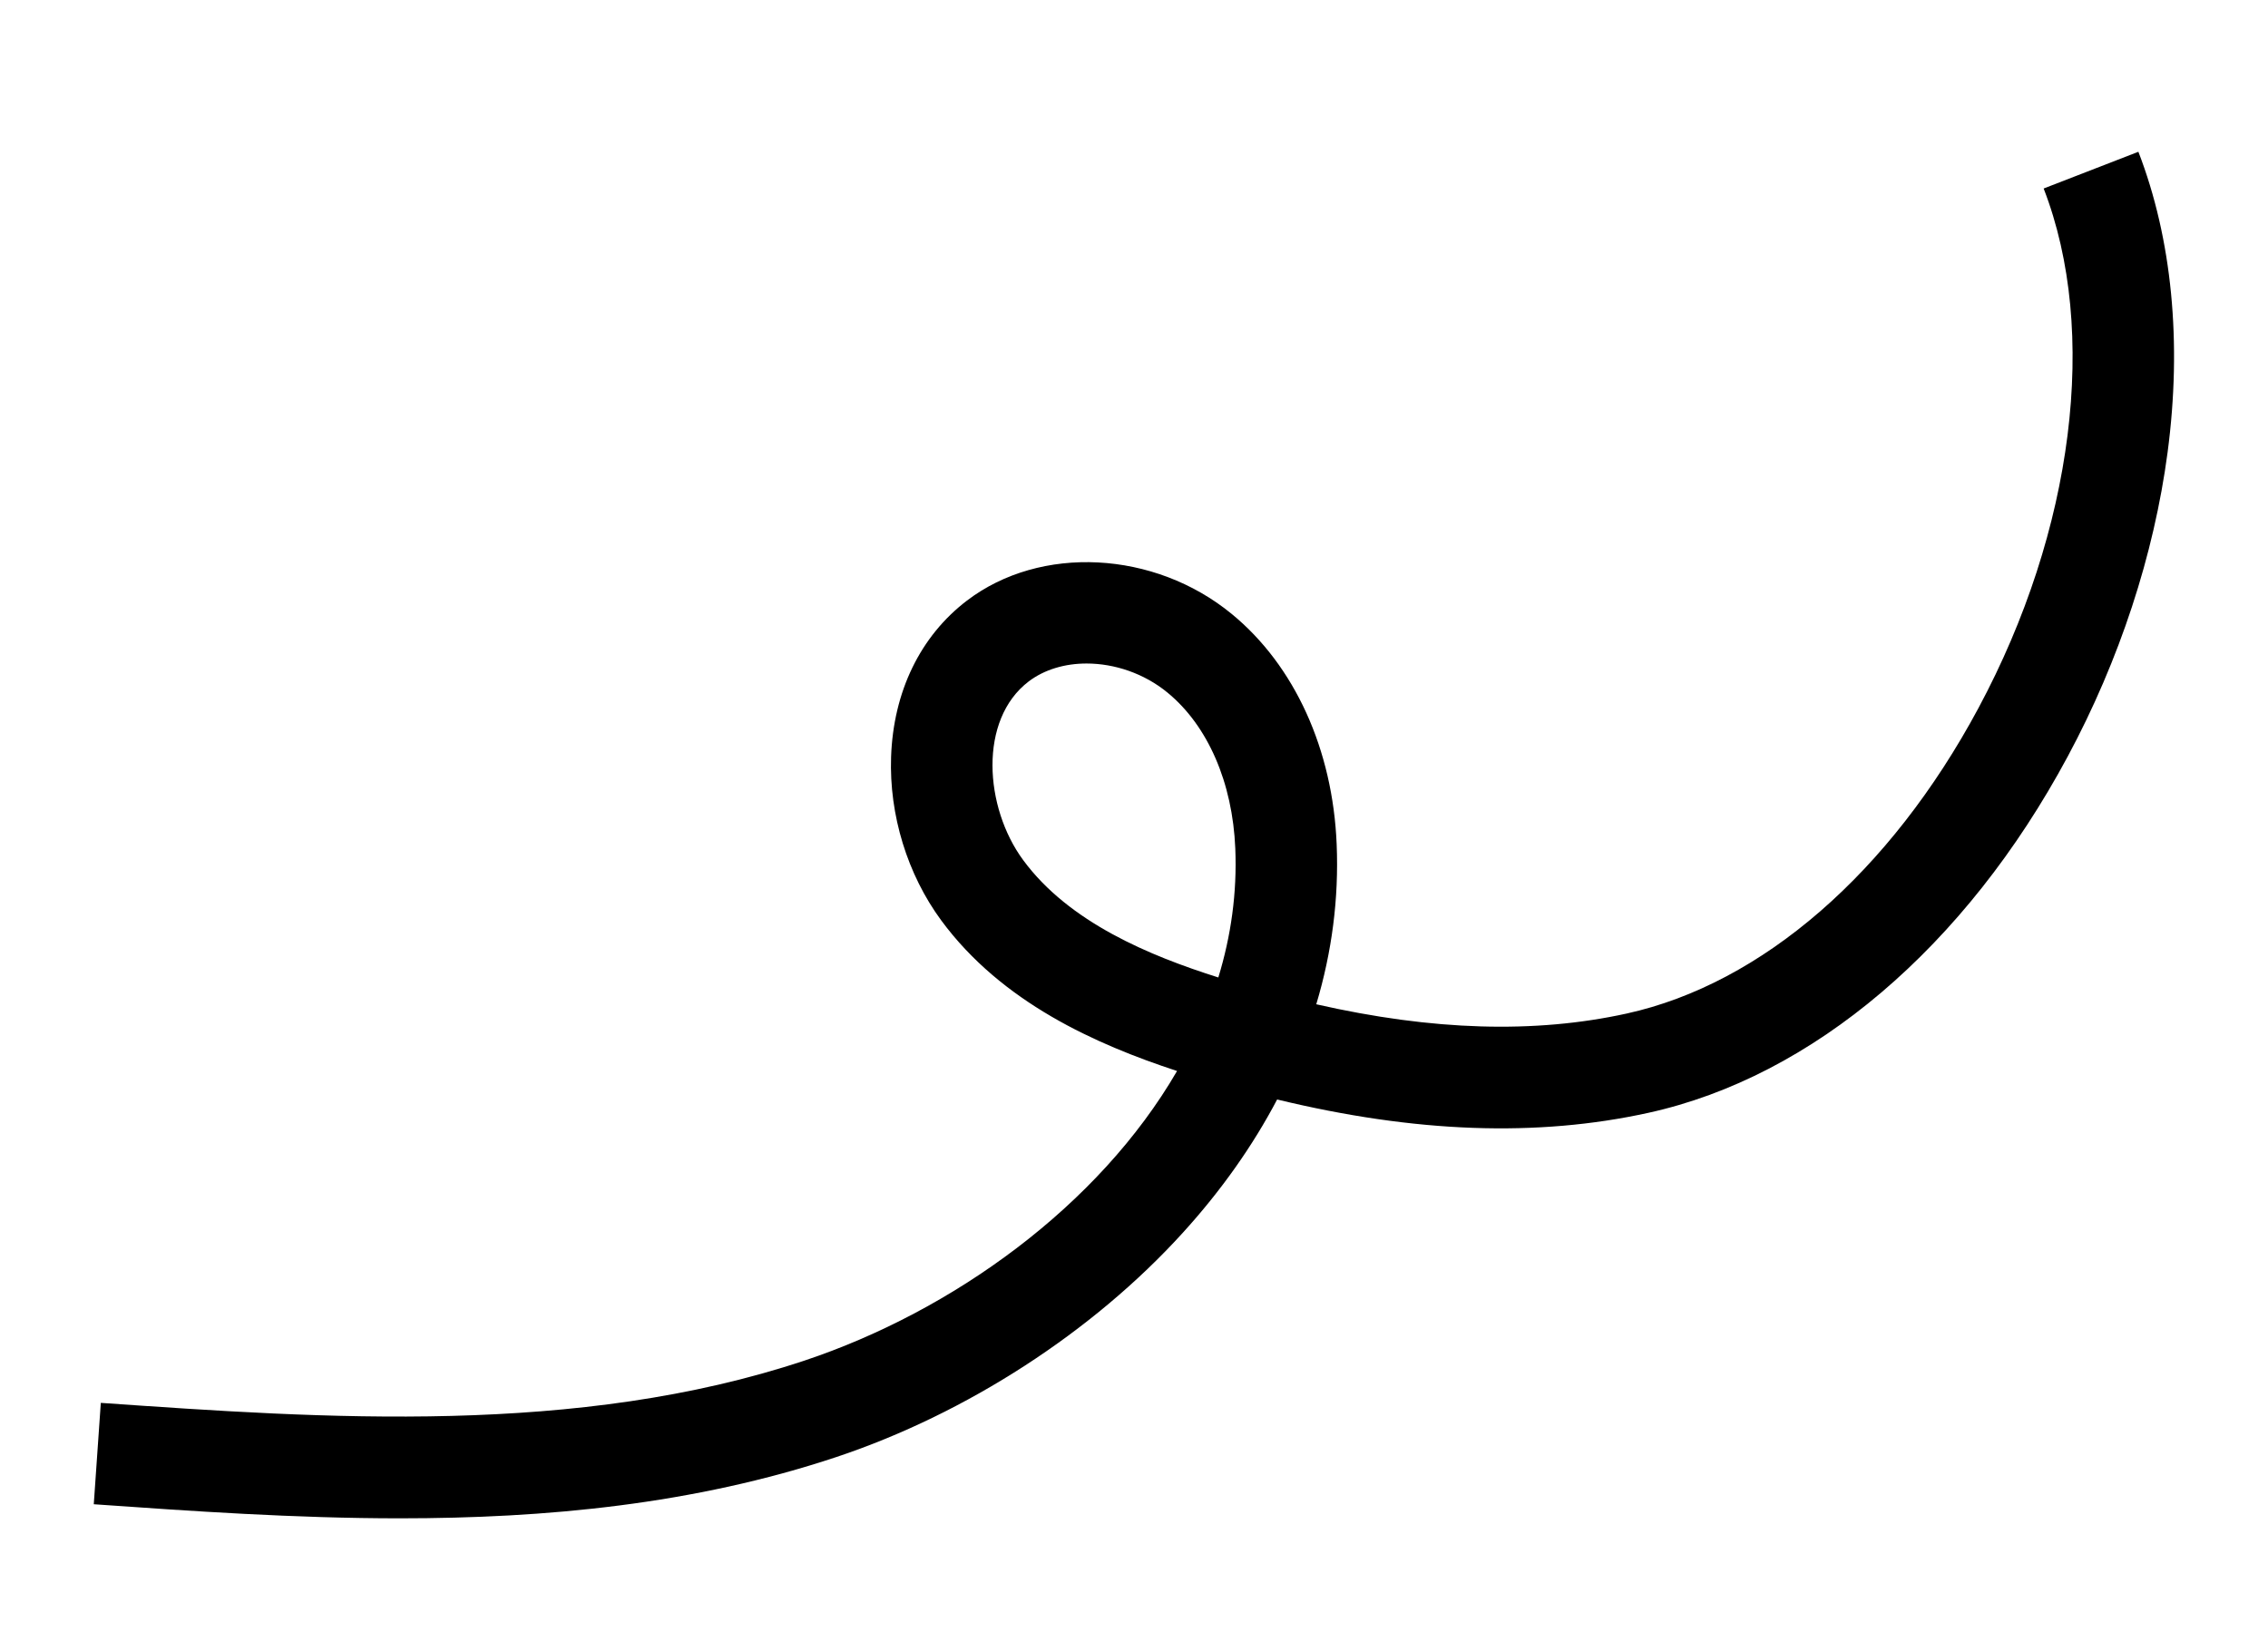
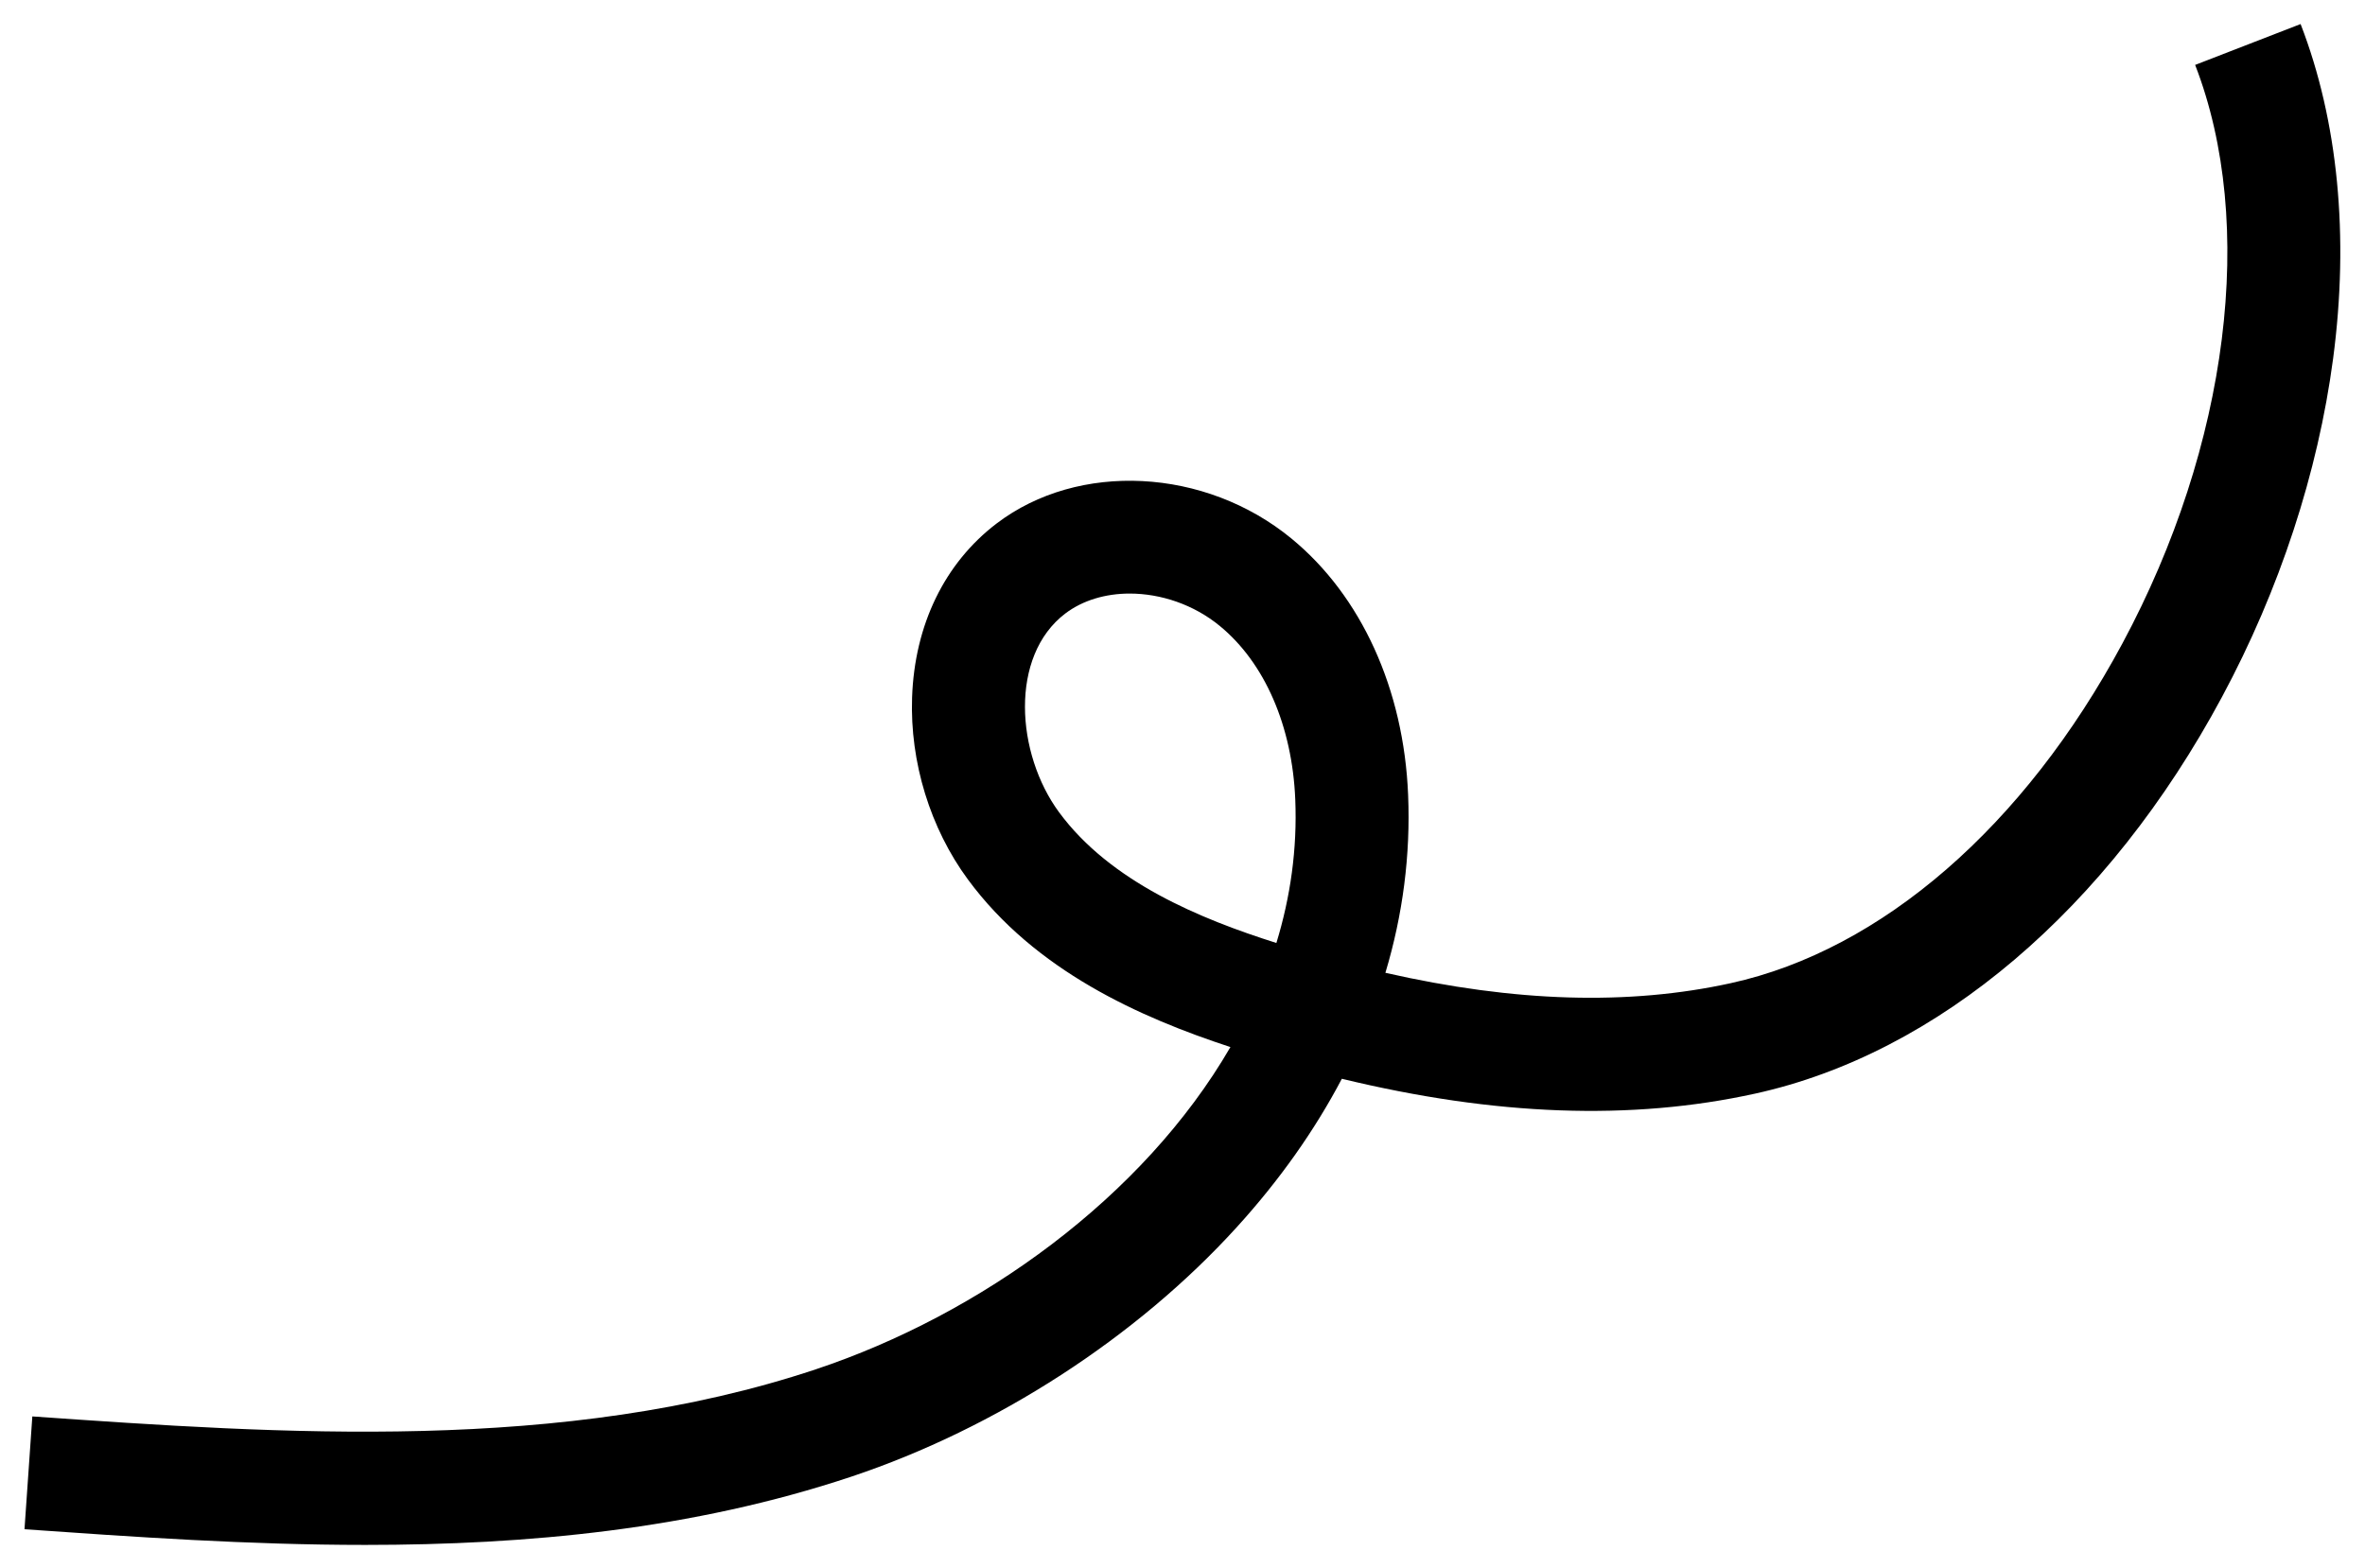
- <svg xmlns="http://www.w3.org/2000/svg" viewBox="0 0 283.46 203.87">
+ <svg xmlns="http://www.w3.org/2000/svg" viewBox="8.97 16.27 265.52 176.04">
  <path fill="currentColor" d="M49.99,189.77c-13.14,0-26.05-.9-38.27-1.76l.88-12.67c27.93,1.95,59.59,4.16,87.96-5.29,18.44-6.15,36.75-19.28,46.55-36.19-10.15-3.33-21.91-8.56-29.47-18.82-4.23-5.74-6.52-13.18-6.27-20.43.28-8.16,3.65-15.1,9.49-19.55,9.18-6.99,23.41-6.27,33.09,1.68,7.85,6.44,12.63,16.94,13.11,28.8.28,6.75-.59,13.45-2.55,19.98,14.56,3.31,27.32,3.68,38.79,1.16,16.92-3.72,32.94-17.63,43.96-38.16,11.94-22.24,15.07-47.14,8.16-64.96l11.84-4.59c4.2,10.86,5.47,23.85,3.65,37.57-1.7,12.82-6.01,25.96-12.47,37.99-12.78,23.81-31.89,40.05-52.43,44.56-13.88,3.05-29.13,2.51-46.39-1.67-3.04,5.78-6.98,11.37-11.79,16.66-11.24,12.38-27.01,22.59-43.27,28.02-17.84,5.95-36.44,7.67-54.6,7.67ZM135.8,82.93c-2.69,0-5.25.74-7.23,2.24-6.29,4.79-5.55,15.74-.69,22.33,5.75,7.81,15.83,11.96,24.39,14.67,1.58-5.16,2.35-10.55,2.12-16.12-.34-8.24-3.43-15.35-8.48-19.49-2.92-2.4-6.62-3.63-10.11-3.63Z" />
</svg>
